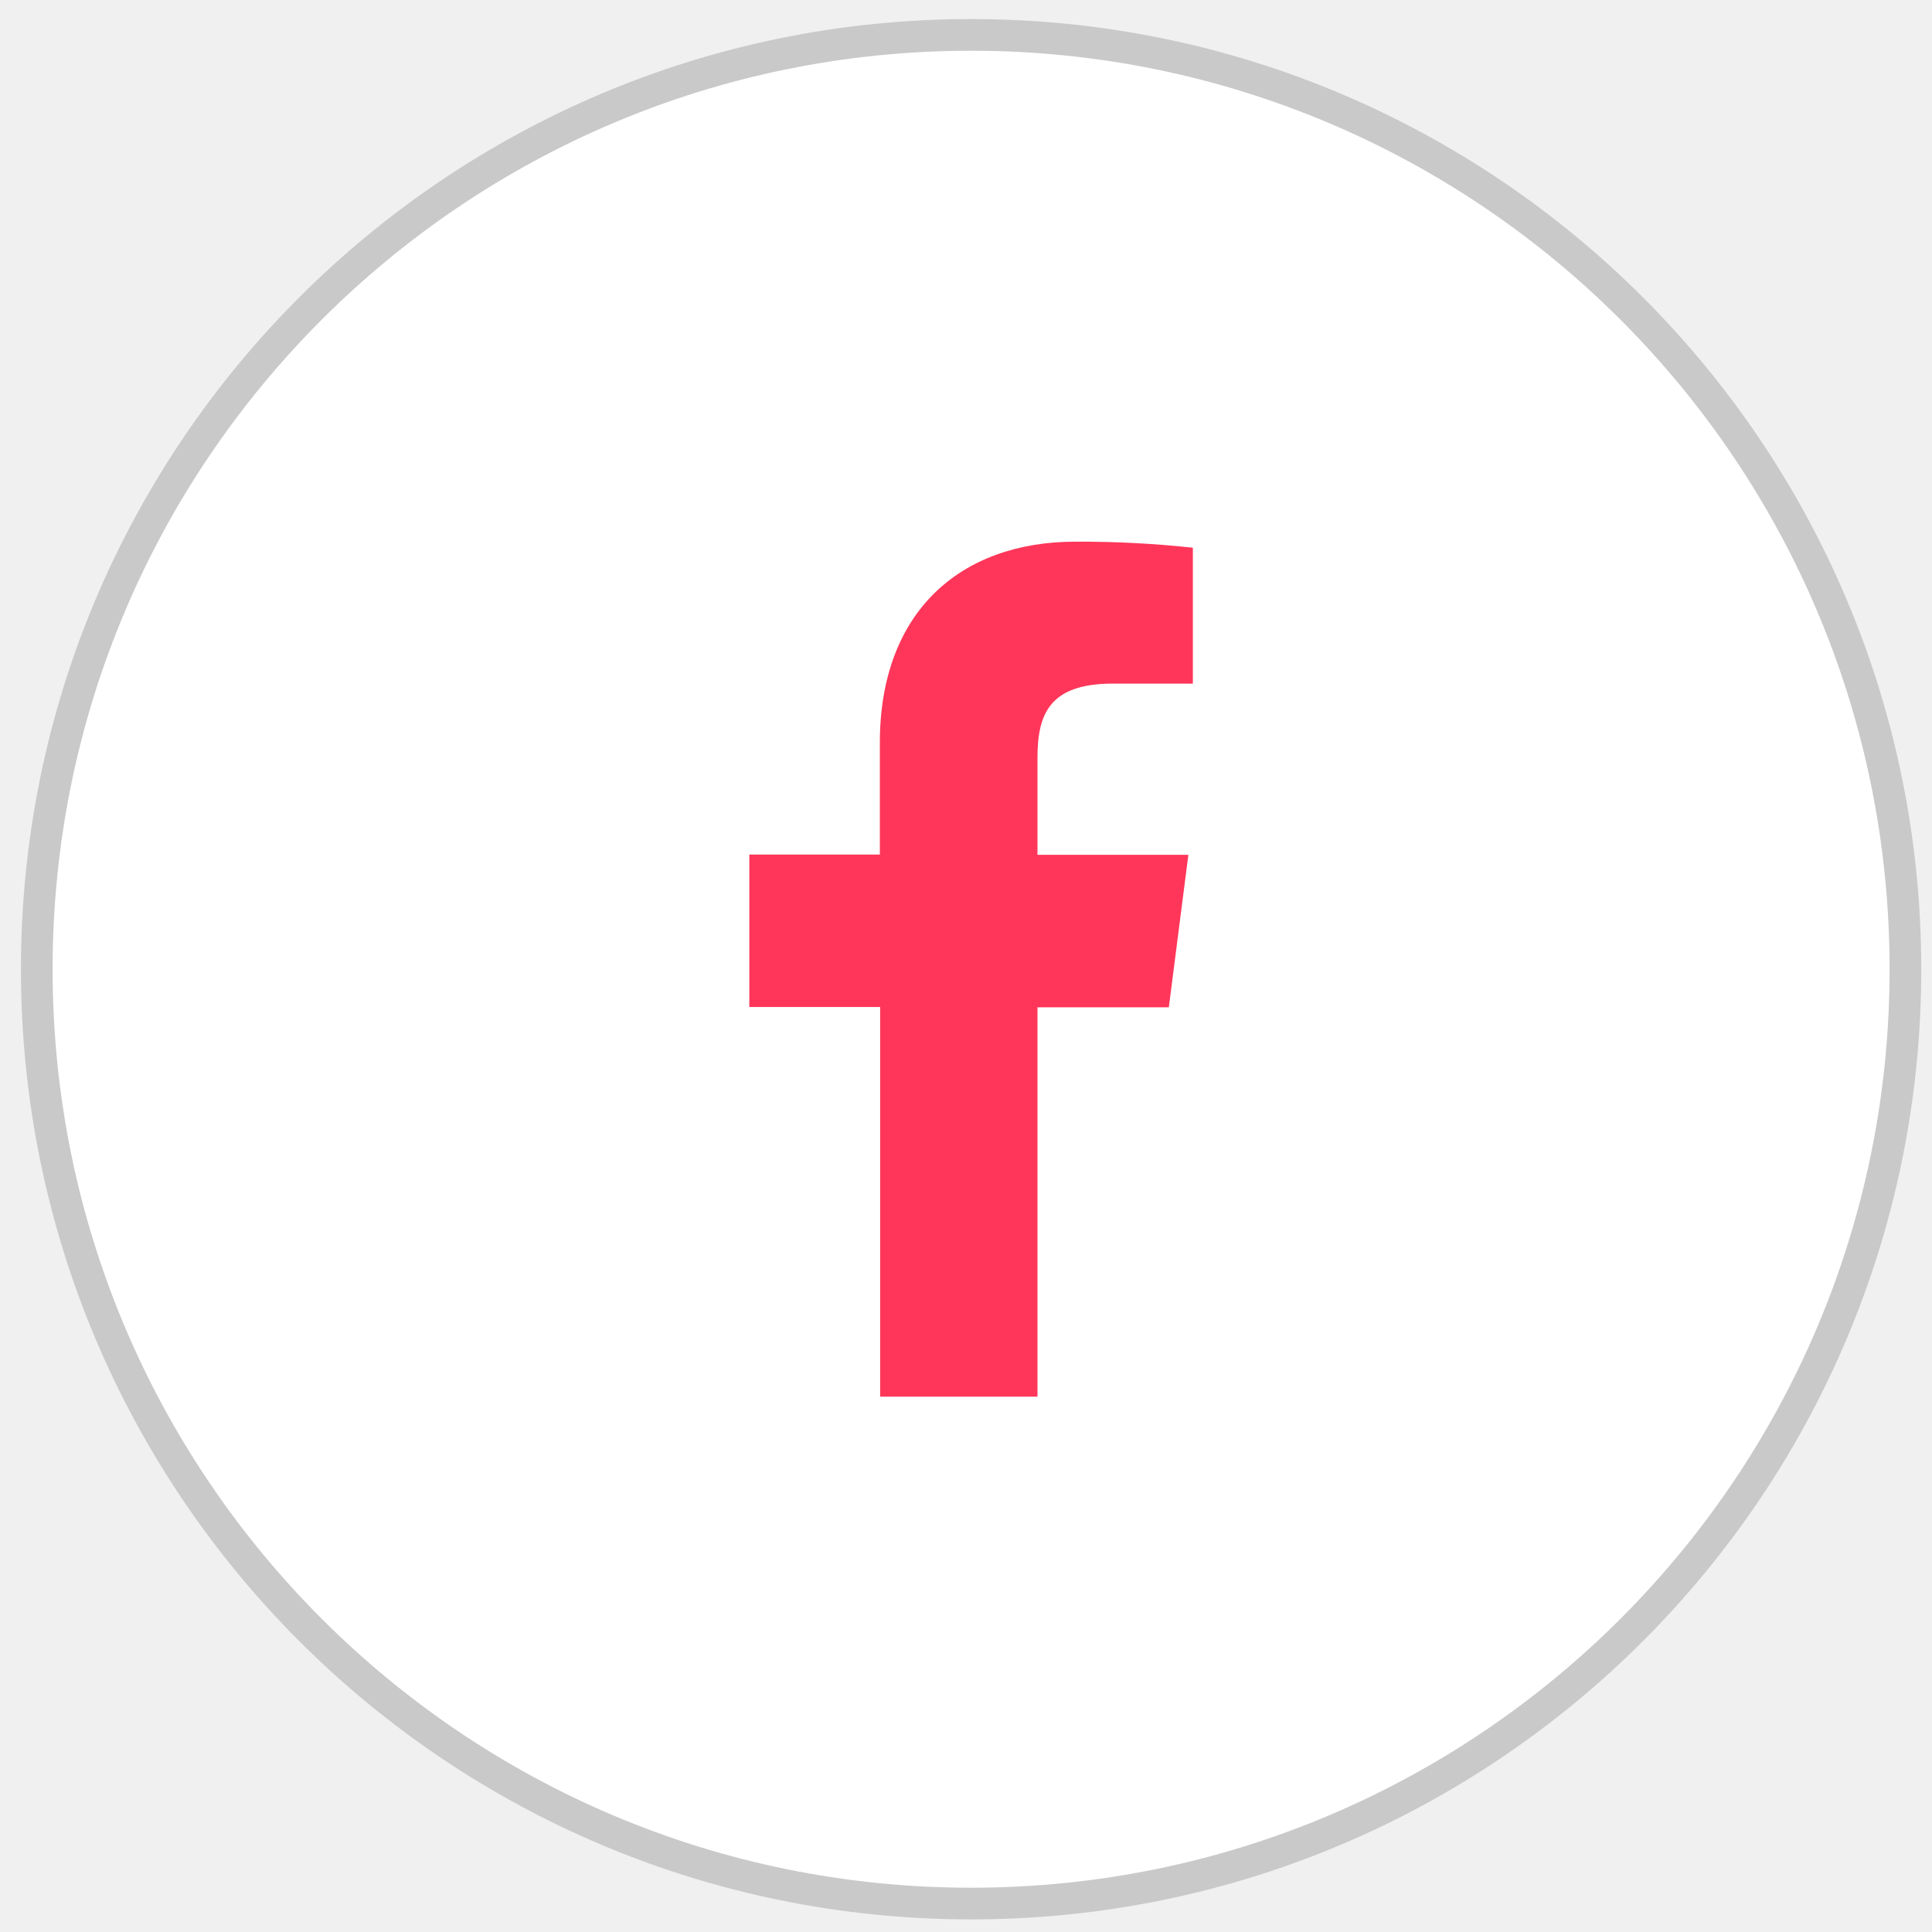
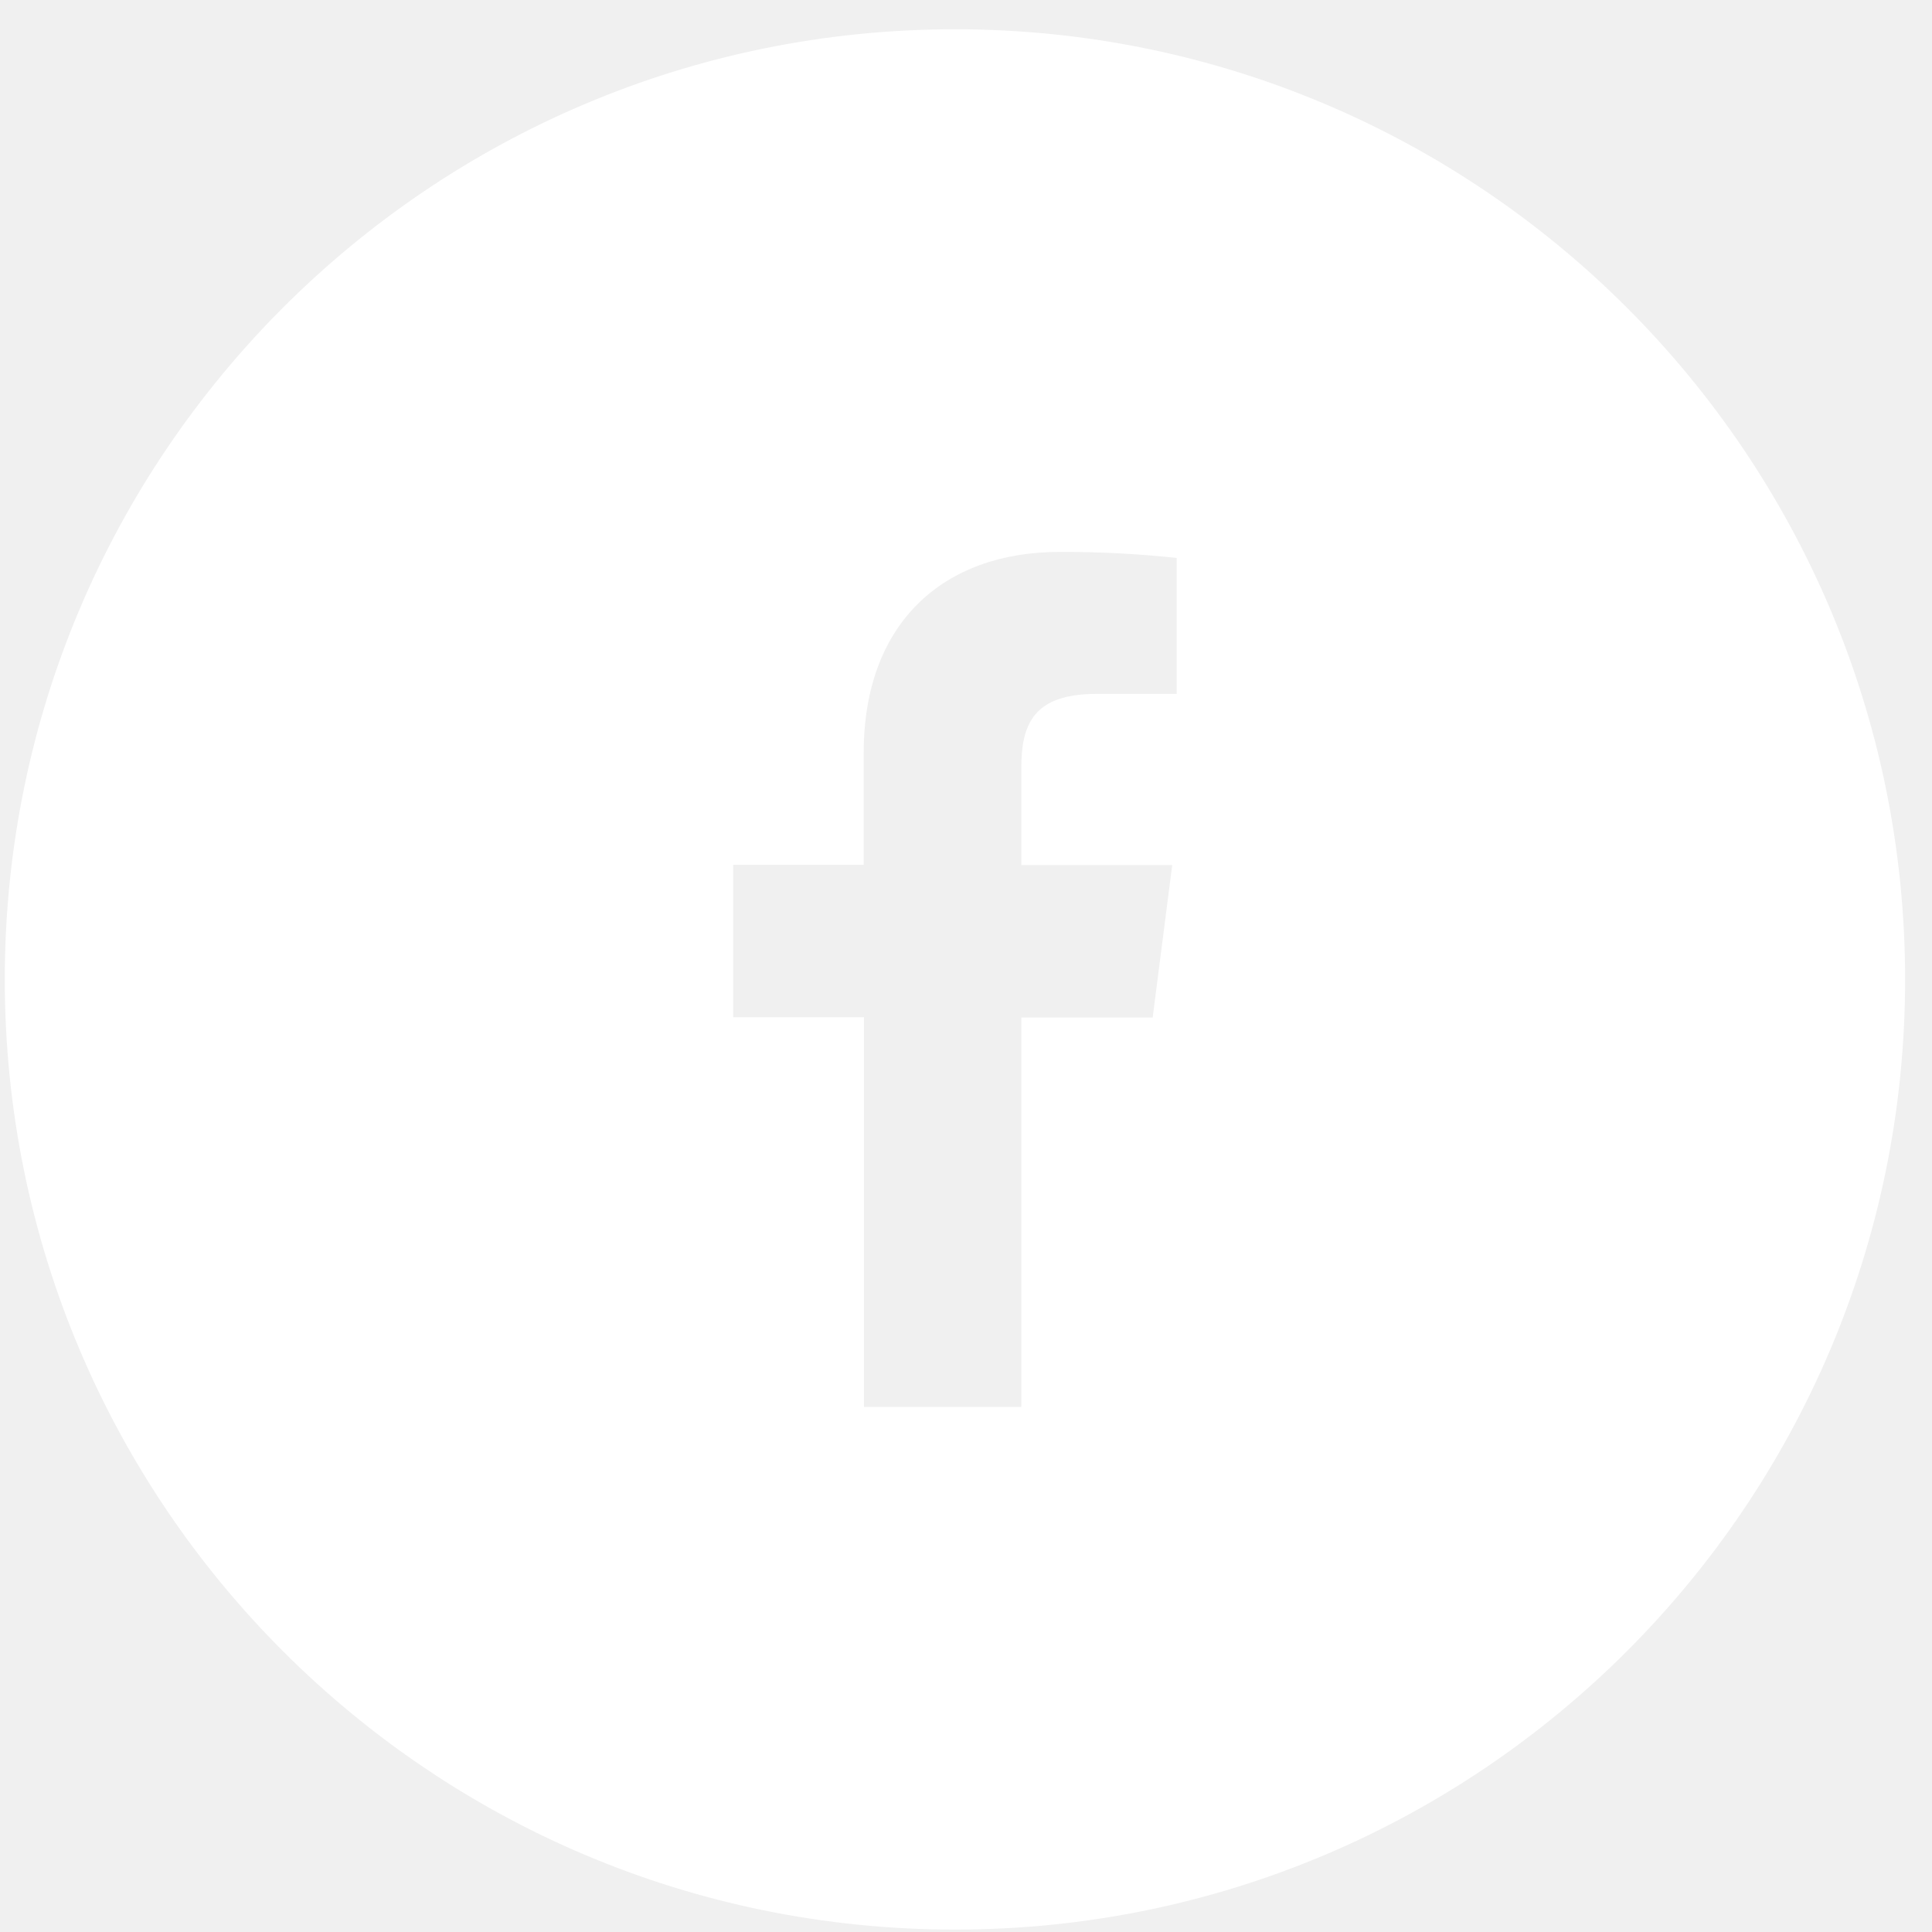
<svg xmlns="http://www.w3.org/2000/svg" width="61" height="61" viewBox="0 0 61 61" fill="none">
-   <rect x="1.161" y="1.102" width="59" height="59" rx="29.5" fill="white" />
-   <path d="M32.757 44.098V31.804H36.904L37.521 26.99H32.757V23.924C32.757 22.535 33.144 21.584 35.137 21.584H37.663V17.293C36.434 17.161 35.199 17.097 33.963 17.102C30.297 17.102 27.78 19.34 27.78 23.449V26.981H23.659V31.795H27.789V44.098H32.757Z" fill="#FF3659" />
-   <rect x="1.161" y="1.102" width="59" height="59" rx="29.5" stroke="#C9C9C9" />
+   <path fill-rule="evenodd" clip-rule="evenodd" d="M30.151 60.924C46.72 60.924 60.151 47.492 60.151 30.924C60.151 14.355 46.72 0.924 30.151 0.924C13.582 0.924 0.151 14.355 0.151 30.924C0.151 47.492 13.582 60.924 30.151 60.924ZM32.247 32.127V44.421H27.279V32.118H23.149V27.305H27.27V23.773C27.27 19.664 29.787 17.426 33.453 17.426C34.689 17.421 35.924 17.485 37.153 17.616V21.908H34.627C32.634 21.908 32.247 22.859 32.247 24.248V27.314H37.011L36.394 32.127H32.247Z" fill="white" />
</svg>
